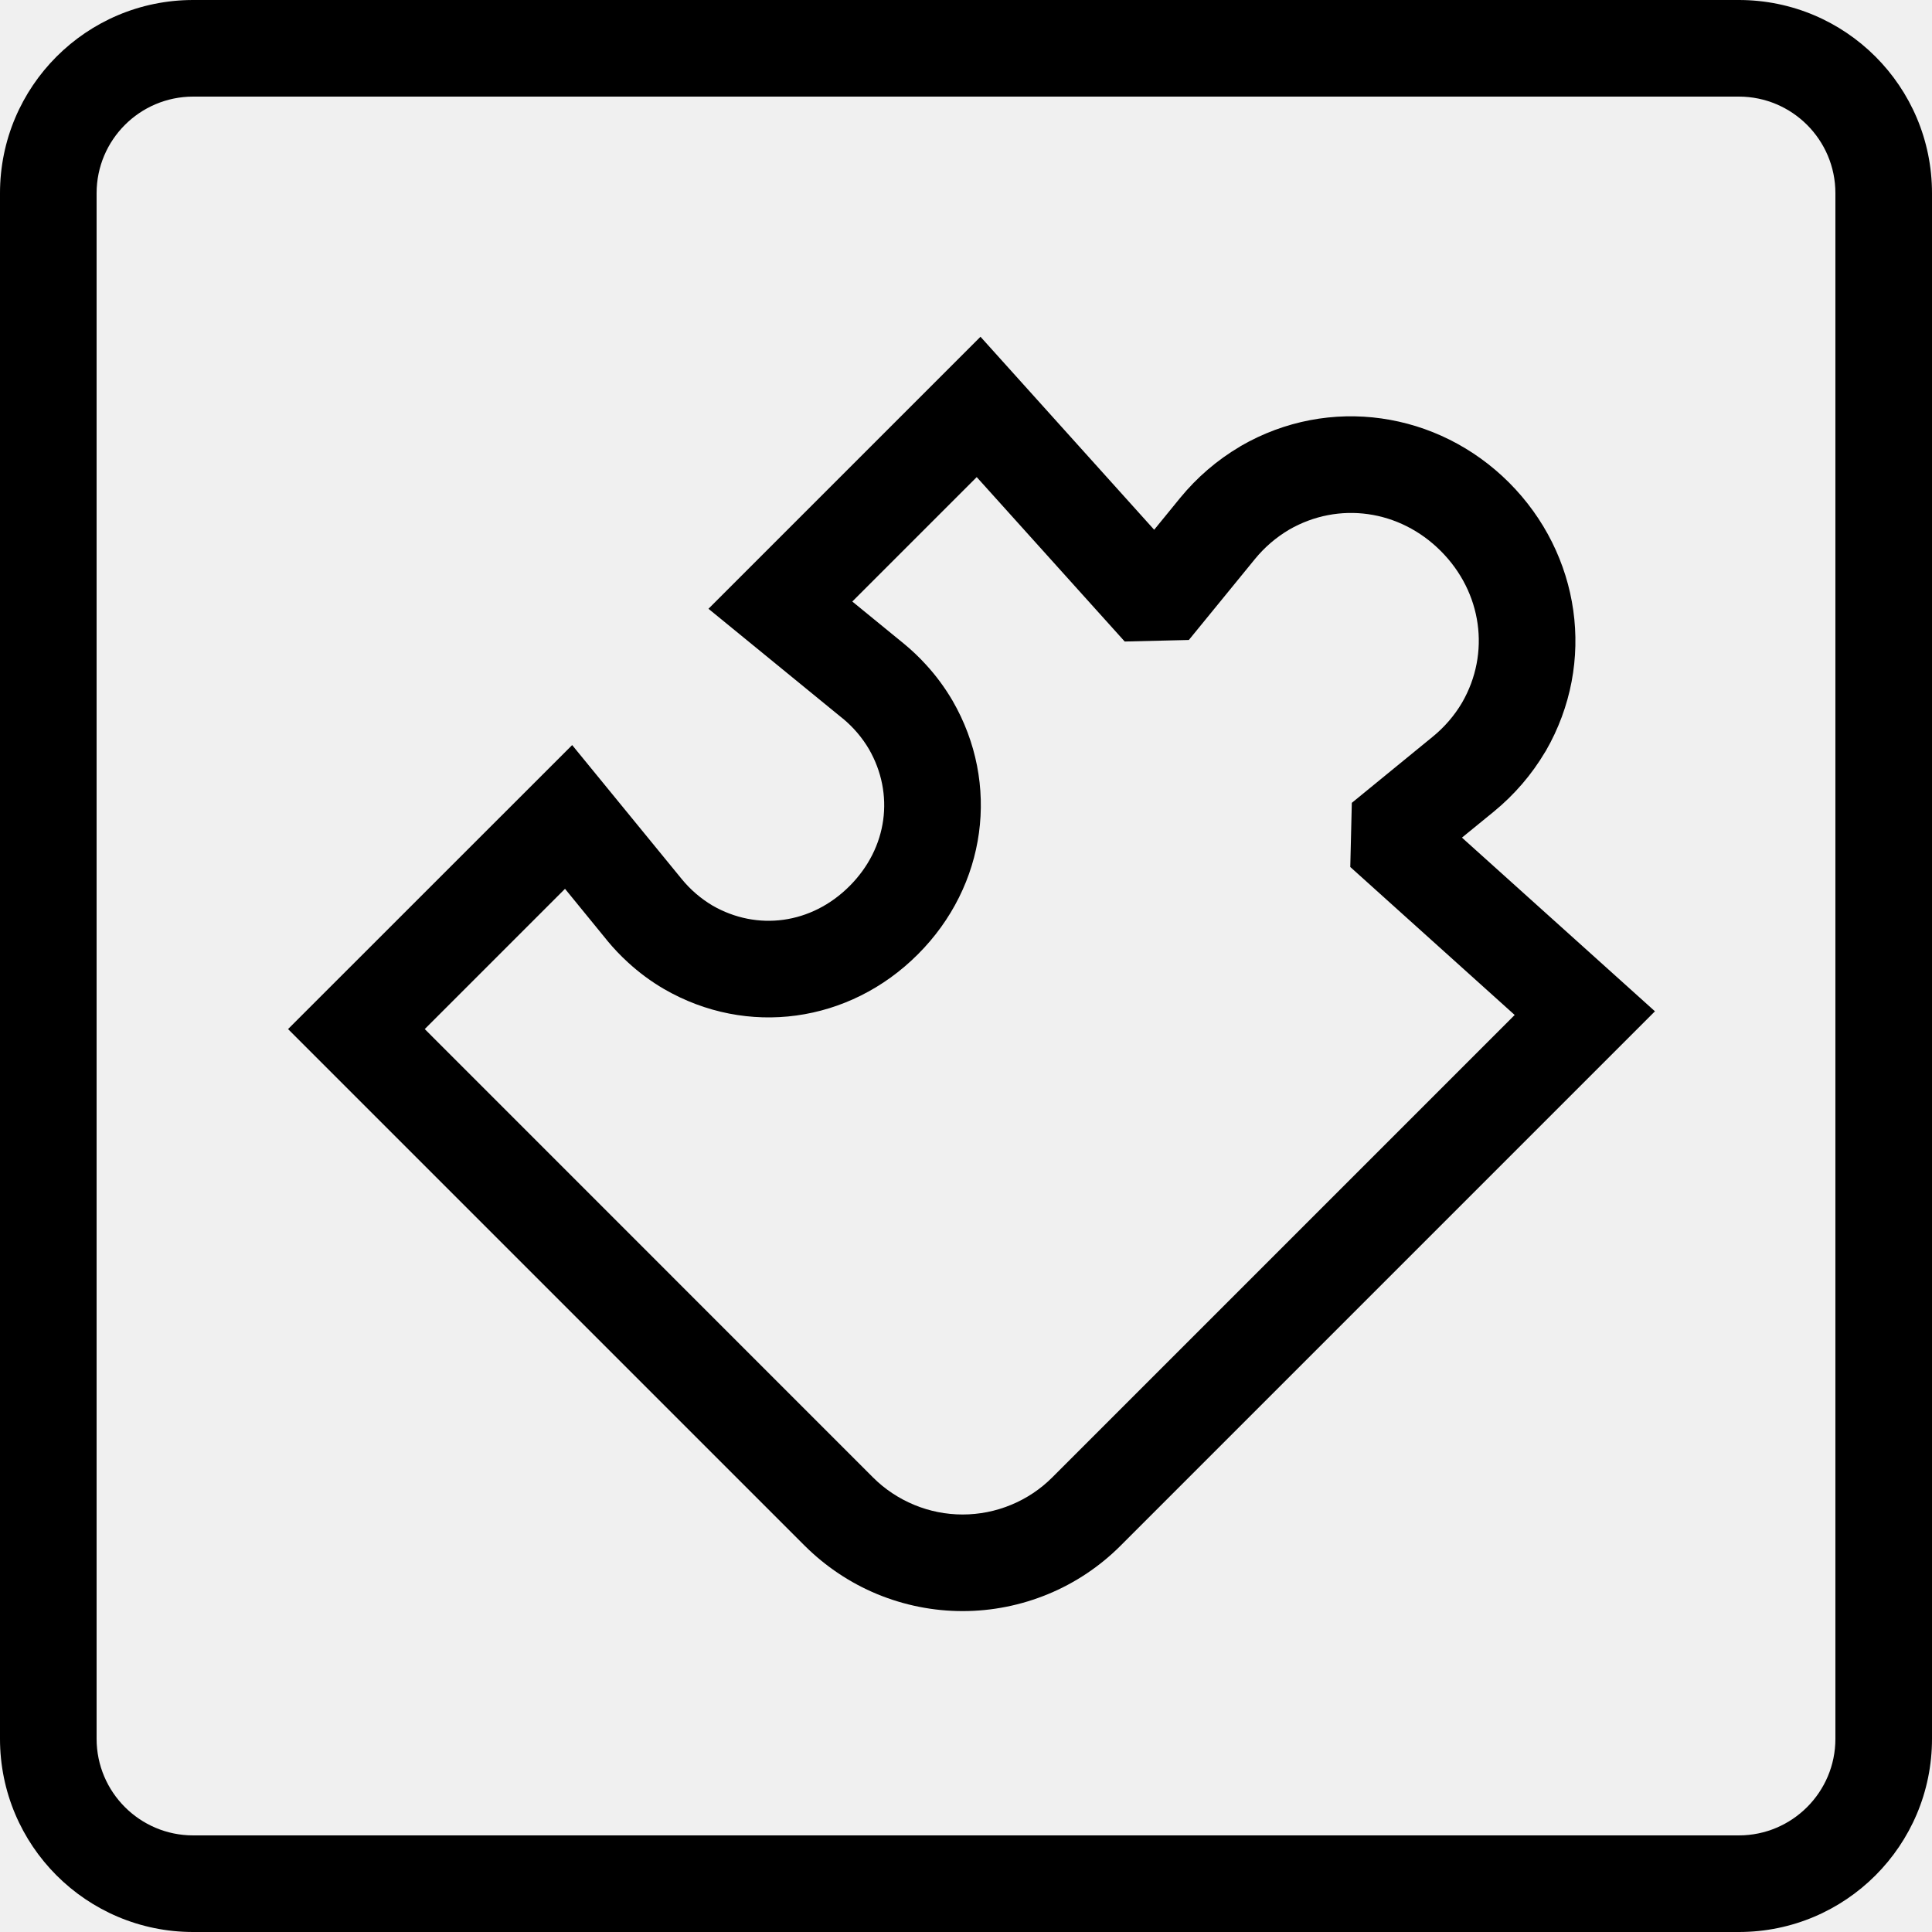
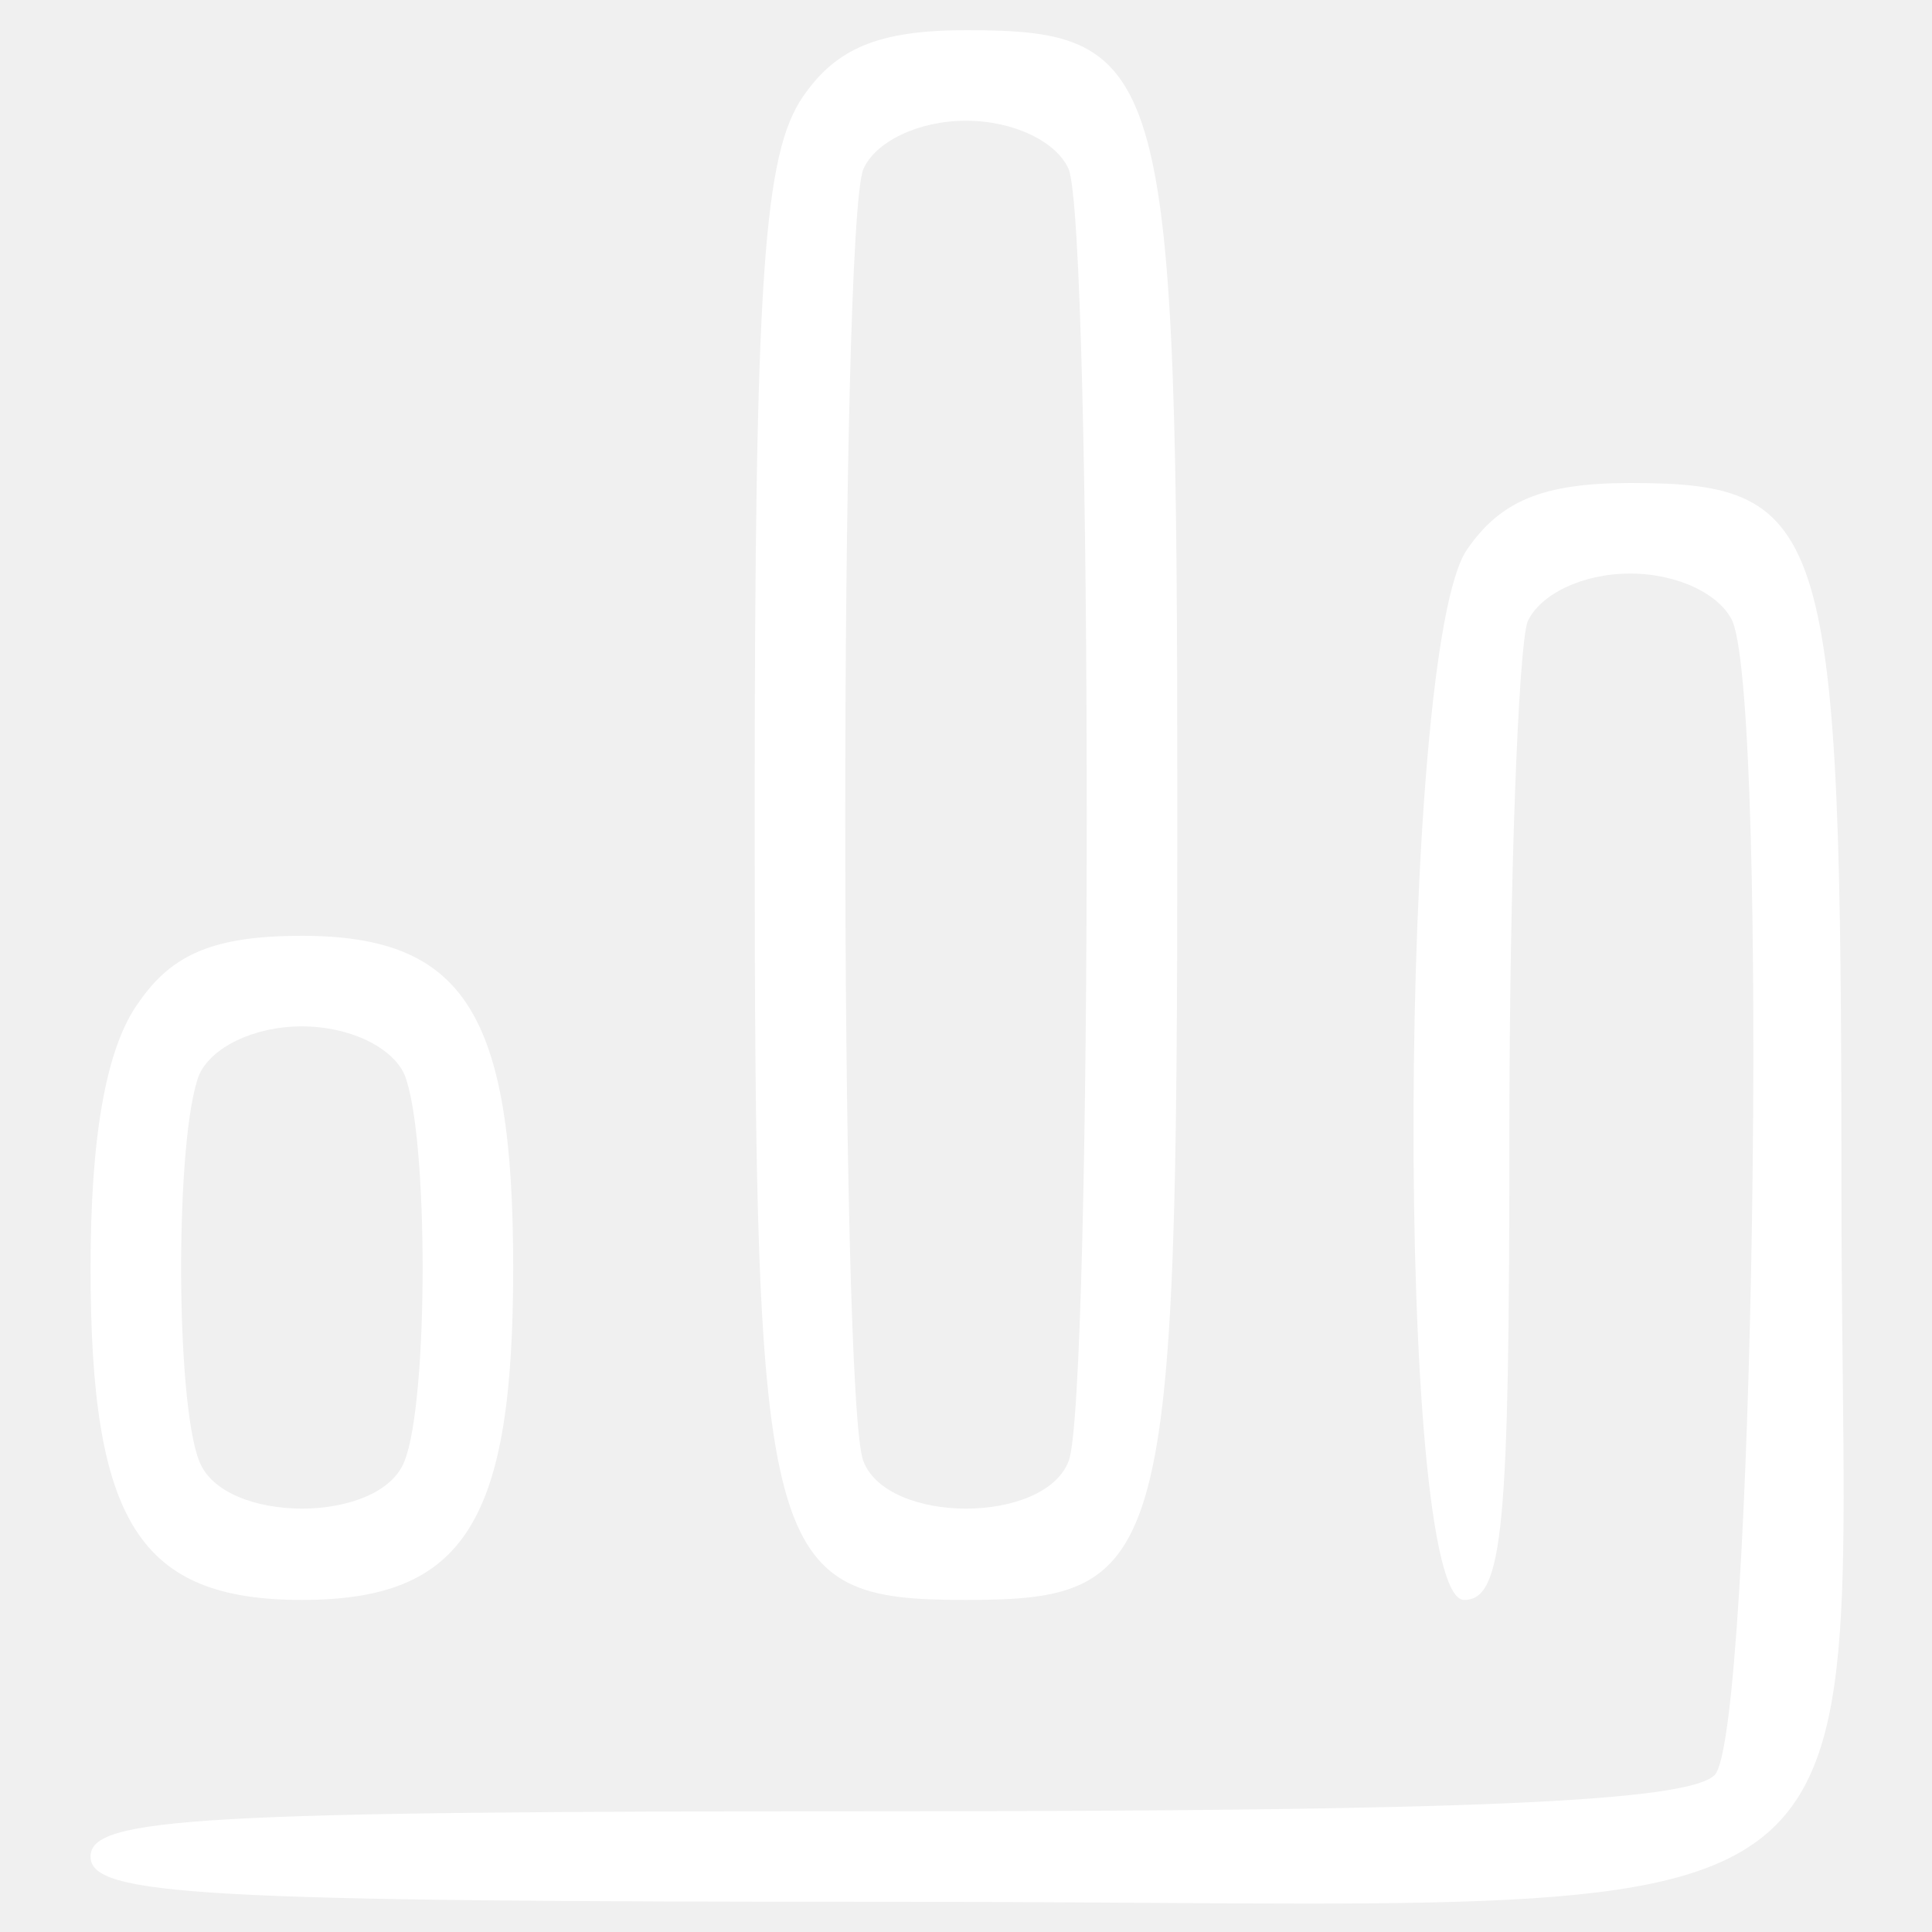
- <svg xmlns="http://www.w3.org/2000/svg" width="20" height="20" viewBox="0 0 20 20" fill="none">
-   <path fill-rule="evenodd" clip-rule="evenodd" d="M17.132 10.469L15.134 8.671L15.465 8.401C15.677 8.227 15.857 8.018 15.996 7.783L16.002 7.774C16.53 6.857 16.359 5.734 15.622 4.996C14.885 4.259 13.761 4.088 12.845 4.617L12.836 4.623C12.6 4.762 12.391 4.942 12.218 5.153L11.948 5.484L10.15 3.486L7.334 6.302L8.724 7.438L8.725 7.438C8.833 7.528 8.925 7.635 8.996 7.756C9.26 8.216 9.191 8.776 8.794 9.173C8.398 9.569 7.837 9.639 7.377 9.375C7.256 9.303 7.148 9.211 7.059 9.102L7.054 9.096L5.923 7.713L2.982 10.653L8.33 16.001C8.545 16.215 8.8 16.386 9.08 16.502C9.361 16.618 9.661 16.678 9.965 16.678C10.269 16.678 10.569 16.618 10.85 16.502C11.131 16.386 11.386 16.215 11.6 16.001L17.132 10.469ZM10.467 15.578C10.627 15.512 10.771 15.416 10.893 15.294L15.68 10.507L13.978 8.975L13.994 8.311L14.832 7.626C14.953 7.527 15.056 7.408 15.135 7.274C15.431 6.762 15.342 6.131 14.915 5.704C14.488 5.276 13.857 5.188 13.345 5.483C13.21 5.563 13.091 5.665 12.992 5.786L12.307 6.625L11.643 6.641L10.111 4.939L8.823 6.227L9.359 6.665C9.439 6.731 9.515 6.803 9.585 6.88C9.69 6.994 9.782 7.119 9.861 7.254C10.357 8.113 10.213 9.169 9.501 9.88C8.79 10.591 7.735 10.736 6.875 10.239C6.741 10.161 6.615 10.068 6.501 9.963C6.424 9.893 6.353 9.818 6.286 9.737L6.284 9.734L5.849 9.201L4.397 10.653L9.037 15.294C9.159 15.416 9.304 15.512 9.463 15.578C9.622 15.644 9.793 15.678 9.965 15.678C10.137 15.678 10.308 15.644 10.467 15.578Z" fill="black" />
-   <path fill-rule="evenodd" clip-rule="evenodd" d="M0 2C0 0.895 0.895 0 2 0H18C19.105 0 20 0.895 20 2V18C20 19.105 19.105 20 18 20H2C0.895 20 0 19.105 0 18V2ZM2 1H18C18.552 1 19 1.448 19 2V18C19 18.552 18.552 19 18 19H2C1.448 19 1 18.552 1 18V2C1 1.448 1.448 1 2 1Z" fill="black" />
+ <svg xmlns="http://www.w3.org/2000/svg" version="1.0" width="64pt" height="64pt" viewBox="0 0 64 64" preserveAspectRatio="xMidYMid meet">
+   <g transform="translate(0,64) scale(0.1,-0.1)" fill="#ffffff" stroke="none">
+     <path d="M266 608 c-13 -19 -16 -59 -16 -238 0 -248 3 -260 70 -260 67 0 70 12 70 260 0 248 -3 260 -70 260 -29 0 -43 -6 -54 -22z m88 -24 c8 -20 8 -408 0 -428 -8 -21 -60 -21 -68 0 -8 20 -8 408 0 428 4 9 18 16 34 16 16 0 30 -7 34 -16z" />
+     <path d="M486 458 c-23 -33 -24 -348 -1 -348 13 0 15 24 15 154 0 85 3 161 6 170 4 9 18 16 34 16 16 0 30 -7 34 -16 12 -31 7 -369 -6 -382 -9 -9 -84 -12 -275 -12 -227 0 -263 -2 -263 -15 0 -13 36 -15 268 -15 343 0 312 -24 312 236 0 220 -4 234 -70 234 -29 0 -43 -6 -54 -22z" />
+     <path d="M46 308 c-11 -15 -16 -45 -16 -88 0 -84 16 -110 70 -110 54 0 70 26 70 110 0 84 -16 110 -70 110 -29 0 -43 -6 -54 -22z m88 -24 c8 -20 8 -108 0 -128 -8 -21 -60 -21 -68 0 -8 20 -8 108 0 128 4 9 18 16 34 16 16 0 30 -7 34 -16z" />
+   </g>
</svg>
